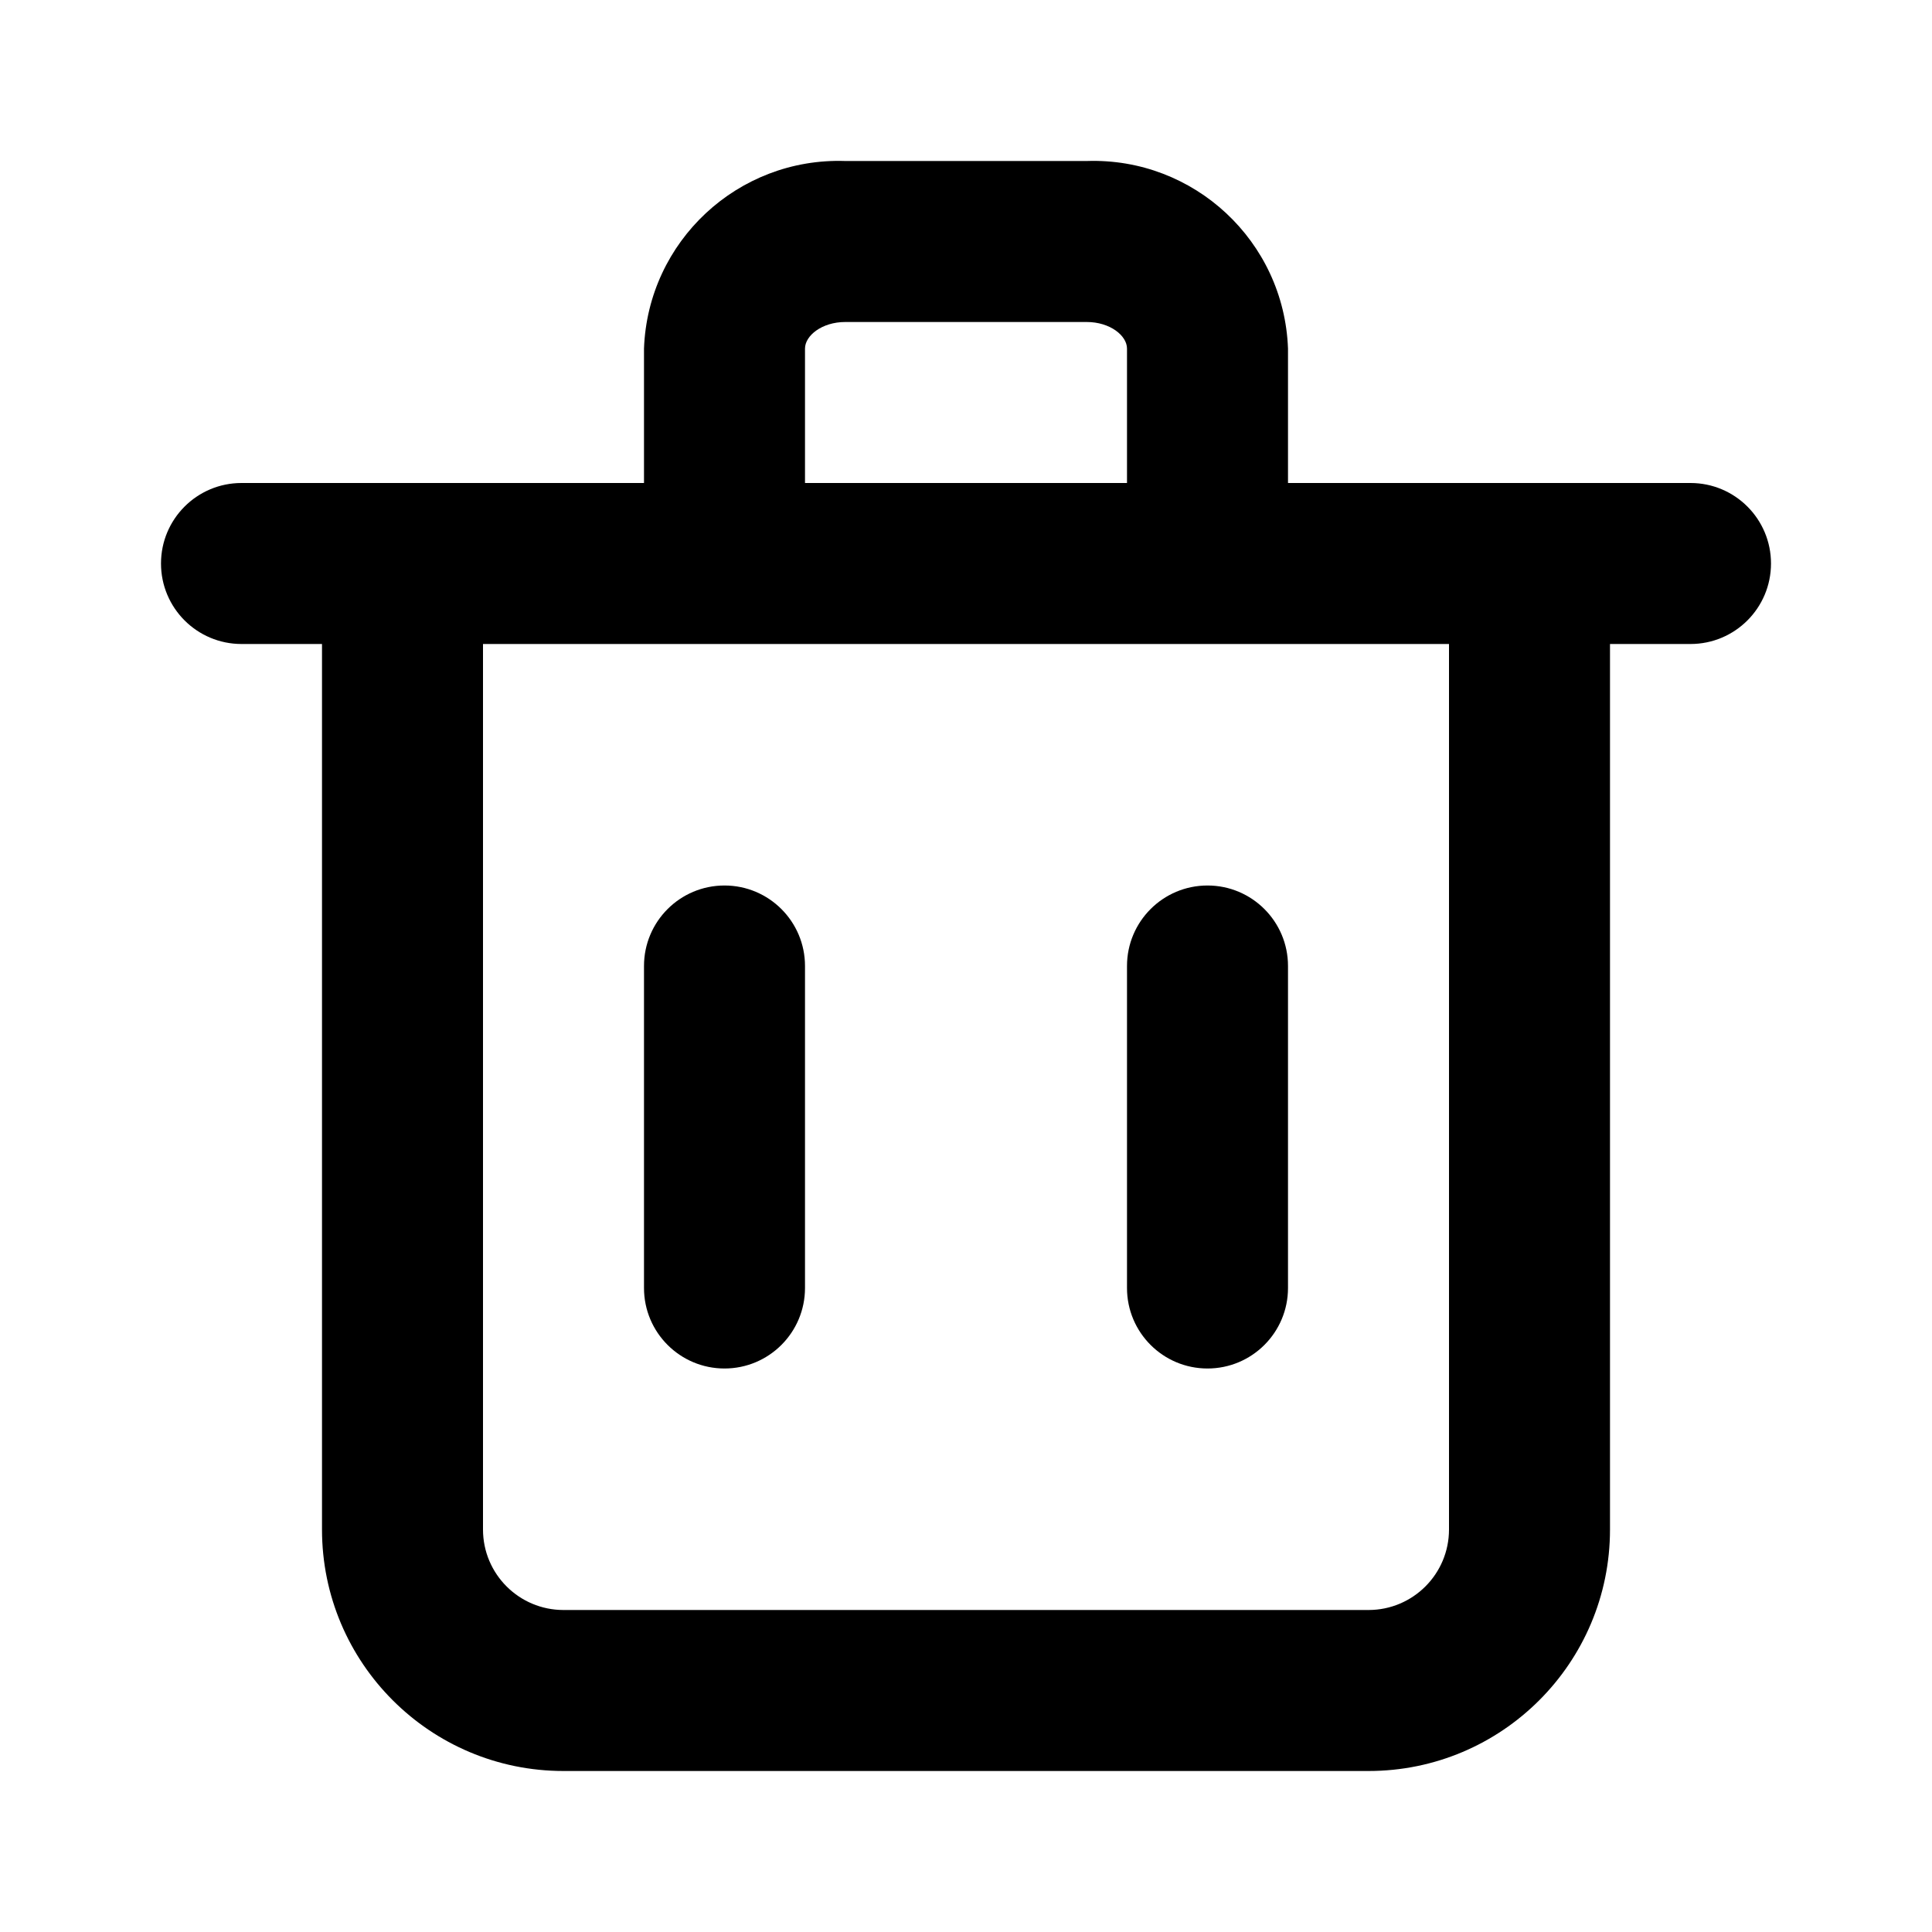
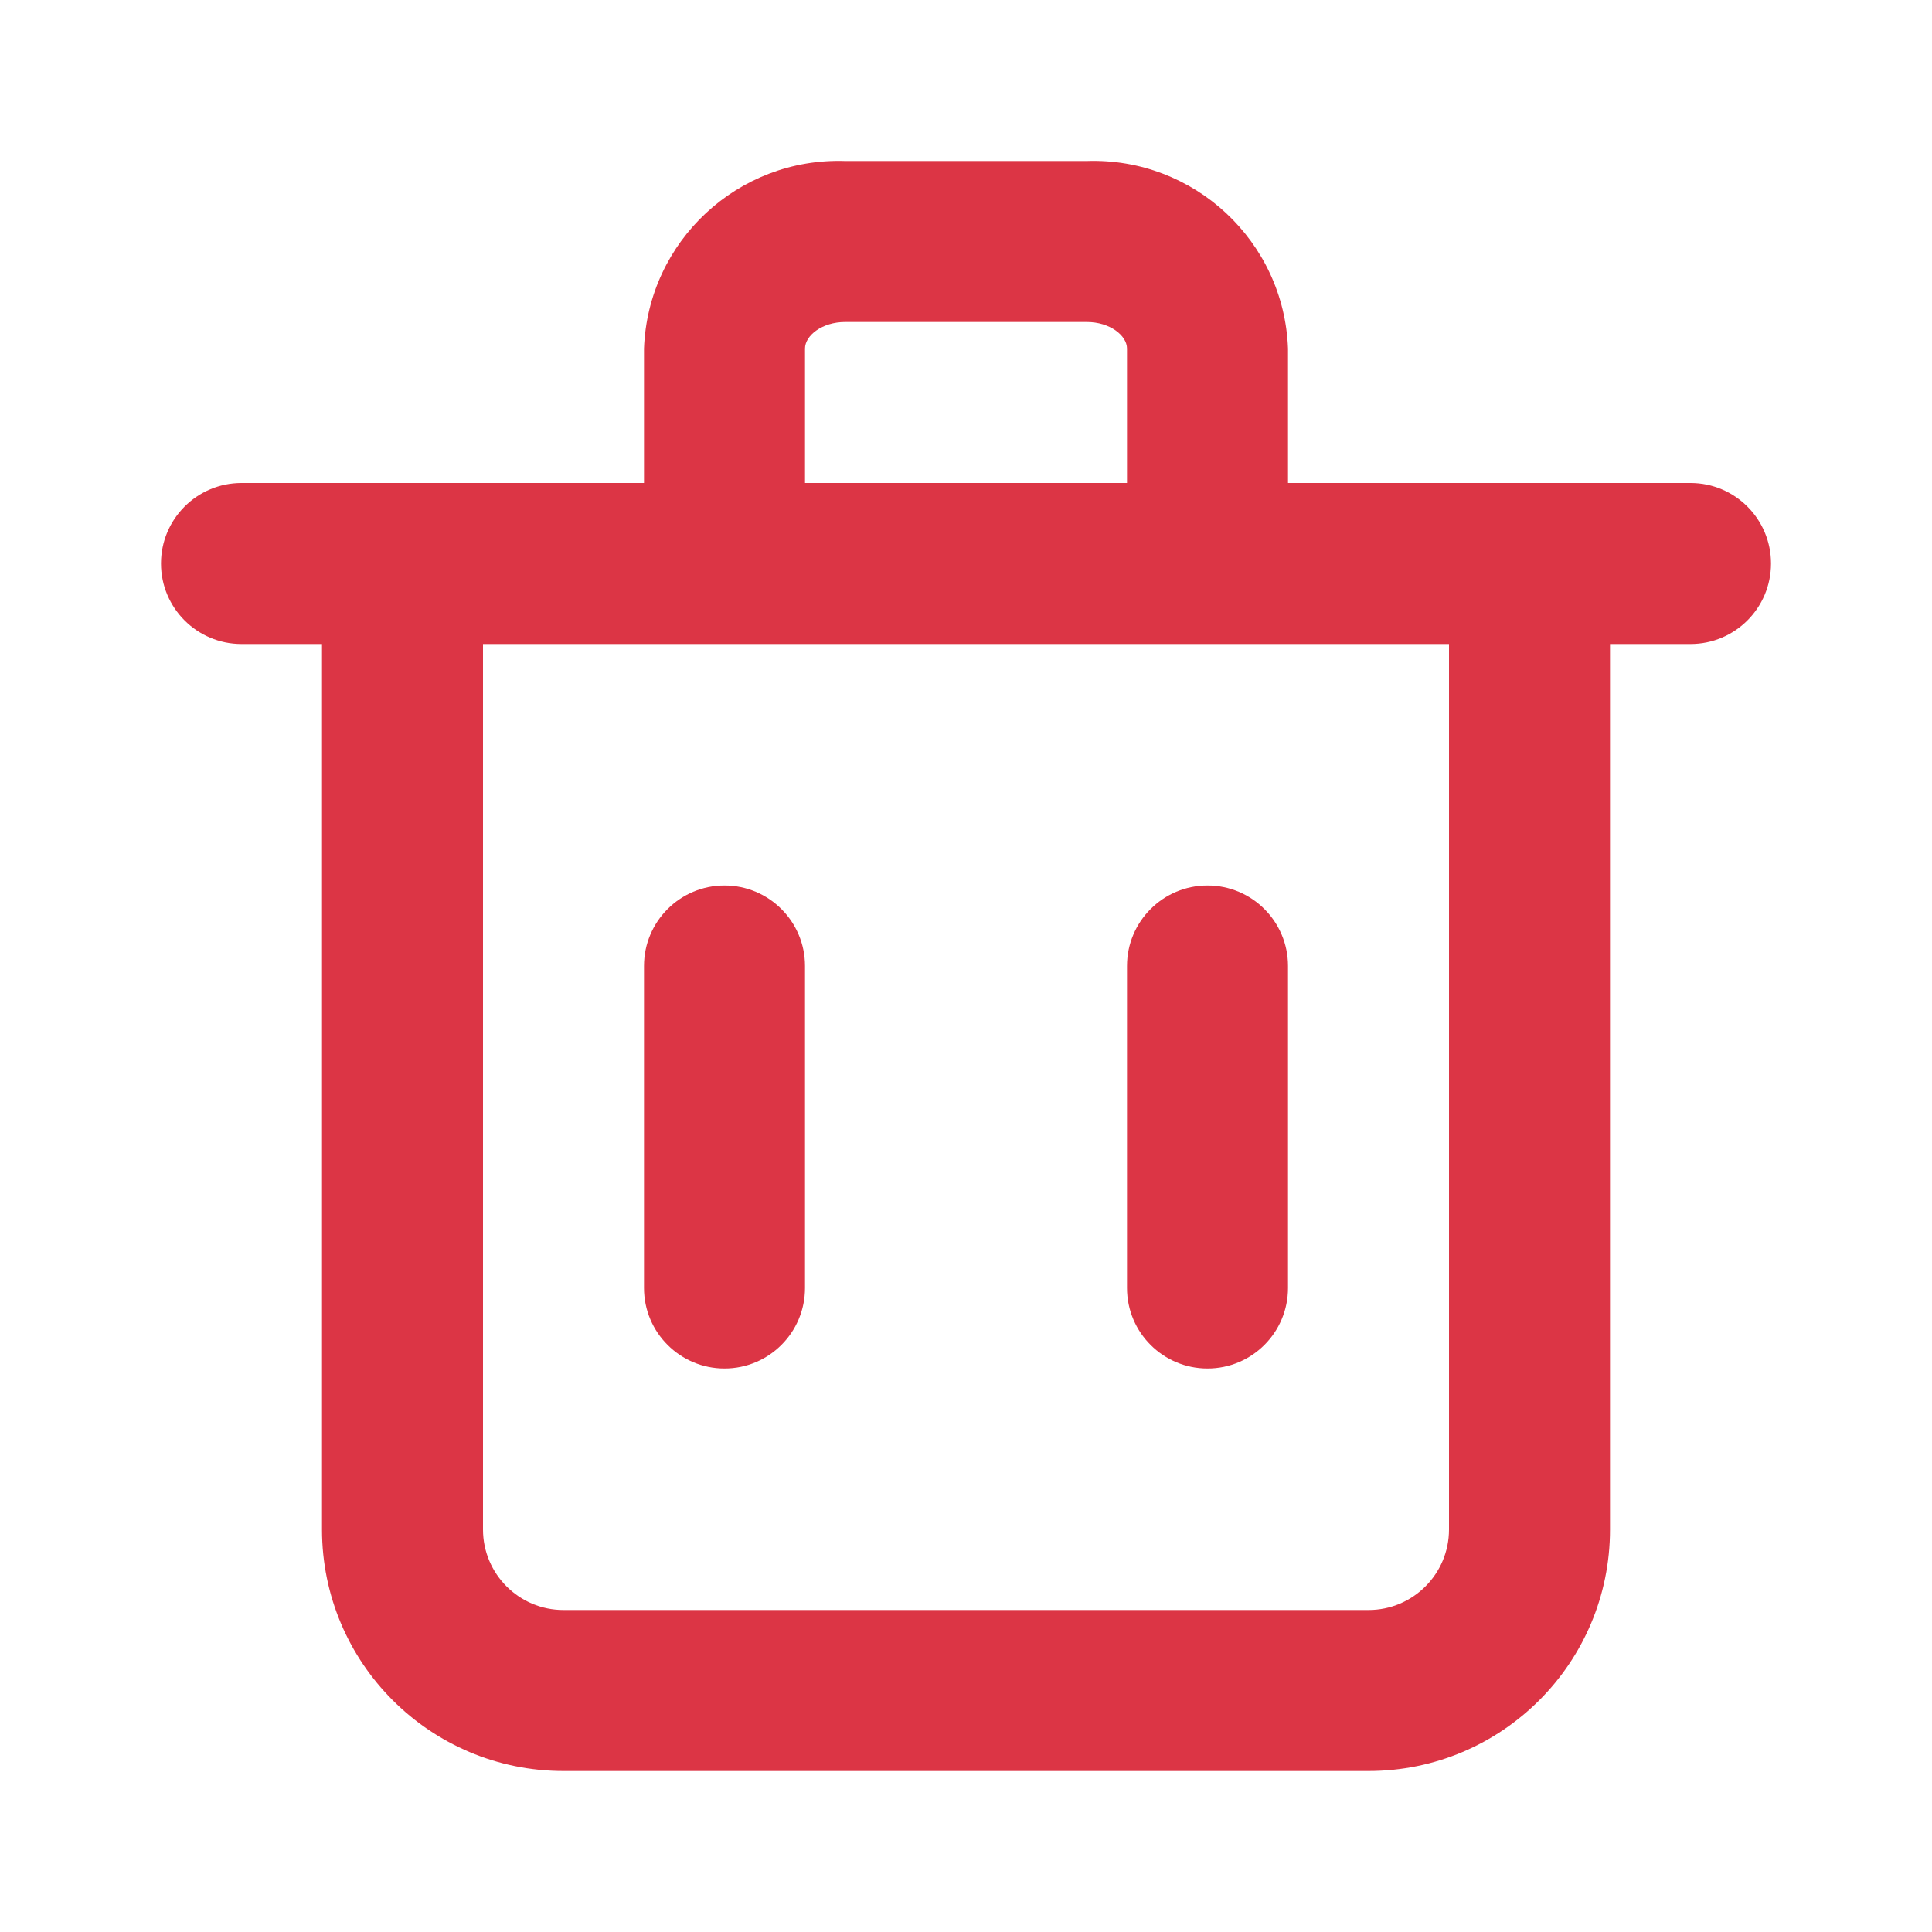
- <svg xmlns="http://www.w3.org/2000/svg" viewBox="0 0 24 24">
+ <svg xmlns="http://www.w3.org/2000/svg" fill="#dc3545" viewBox="0 0 24 24">
  <g data-name="Layer 2">
    <g data-name="trash-2">
      <rect width="24" height="24" opacity="0" />
      <path d="M21 6h-5V4.33A2.42 2.42 0 0 0 13.5 2h-3A2.42 2.42 0 0 0 8 4.33V6H3a1 1 0 0 0 0 2h1v11a3 3 0 0 0 3 3h10a3 3 0 0 0 3-3V8h1a1 1 0 0 0 0-2zM10 4.33c0-.16.21-.33.5-.33h3c.29 0 .5.17.5.33V6h-4zM18 19a1 1 0 0 1-1 1H7a1 1 0 0 1-1-1V8h12z" />
      <path d="M9 17a1 1 0 0 0 1-1v-4a1 1 0 0 0-2 0v4a1 1 0 0 0 1 1z" />
      <path d="M15 17a1 1 0 0 0 1-1v-4a1 1 0 0 0-2 0v4a1 1 0 0 0 1 1z" />
    </g>
  </g>
</svg>
